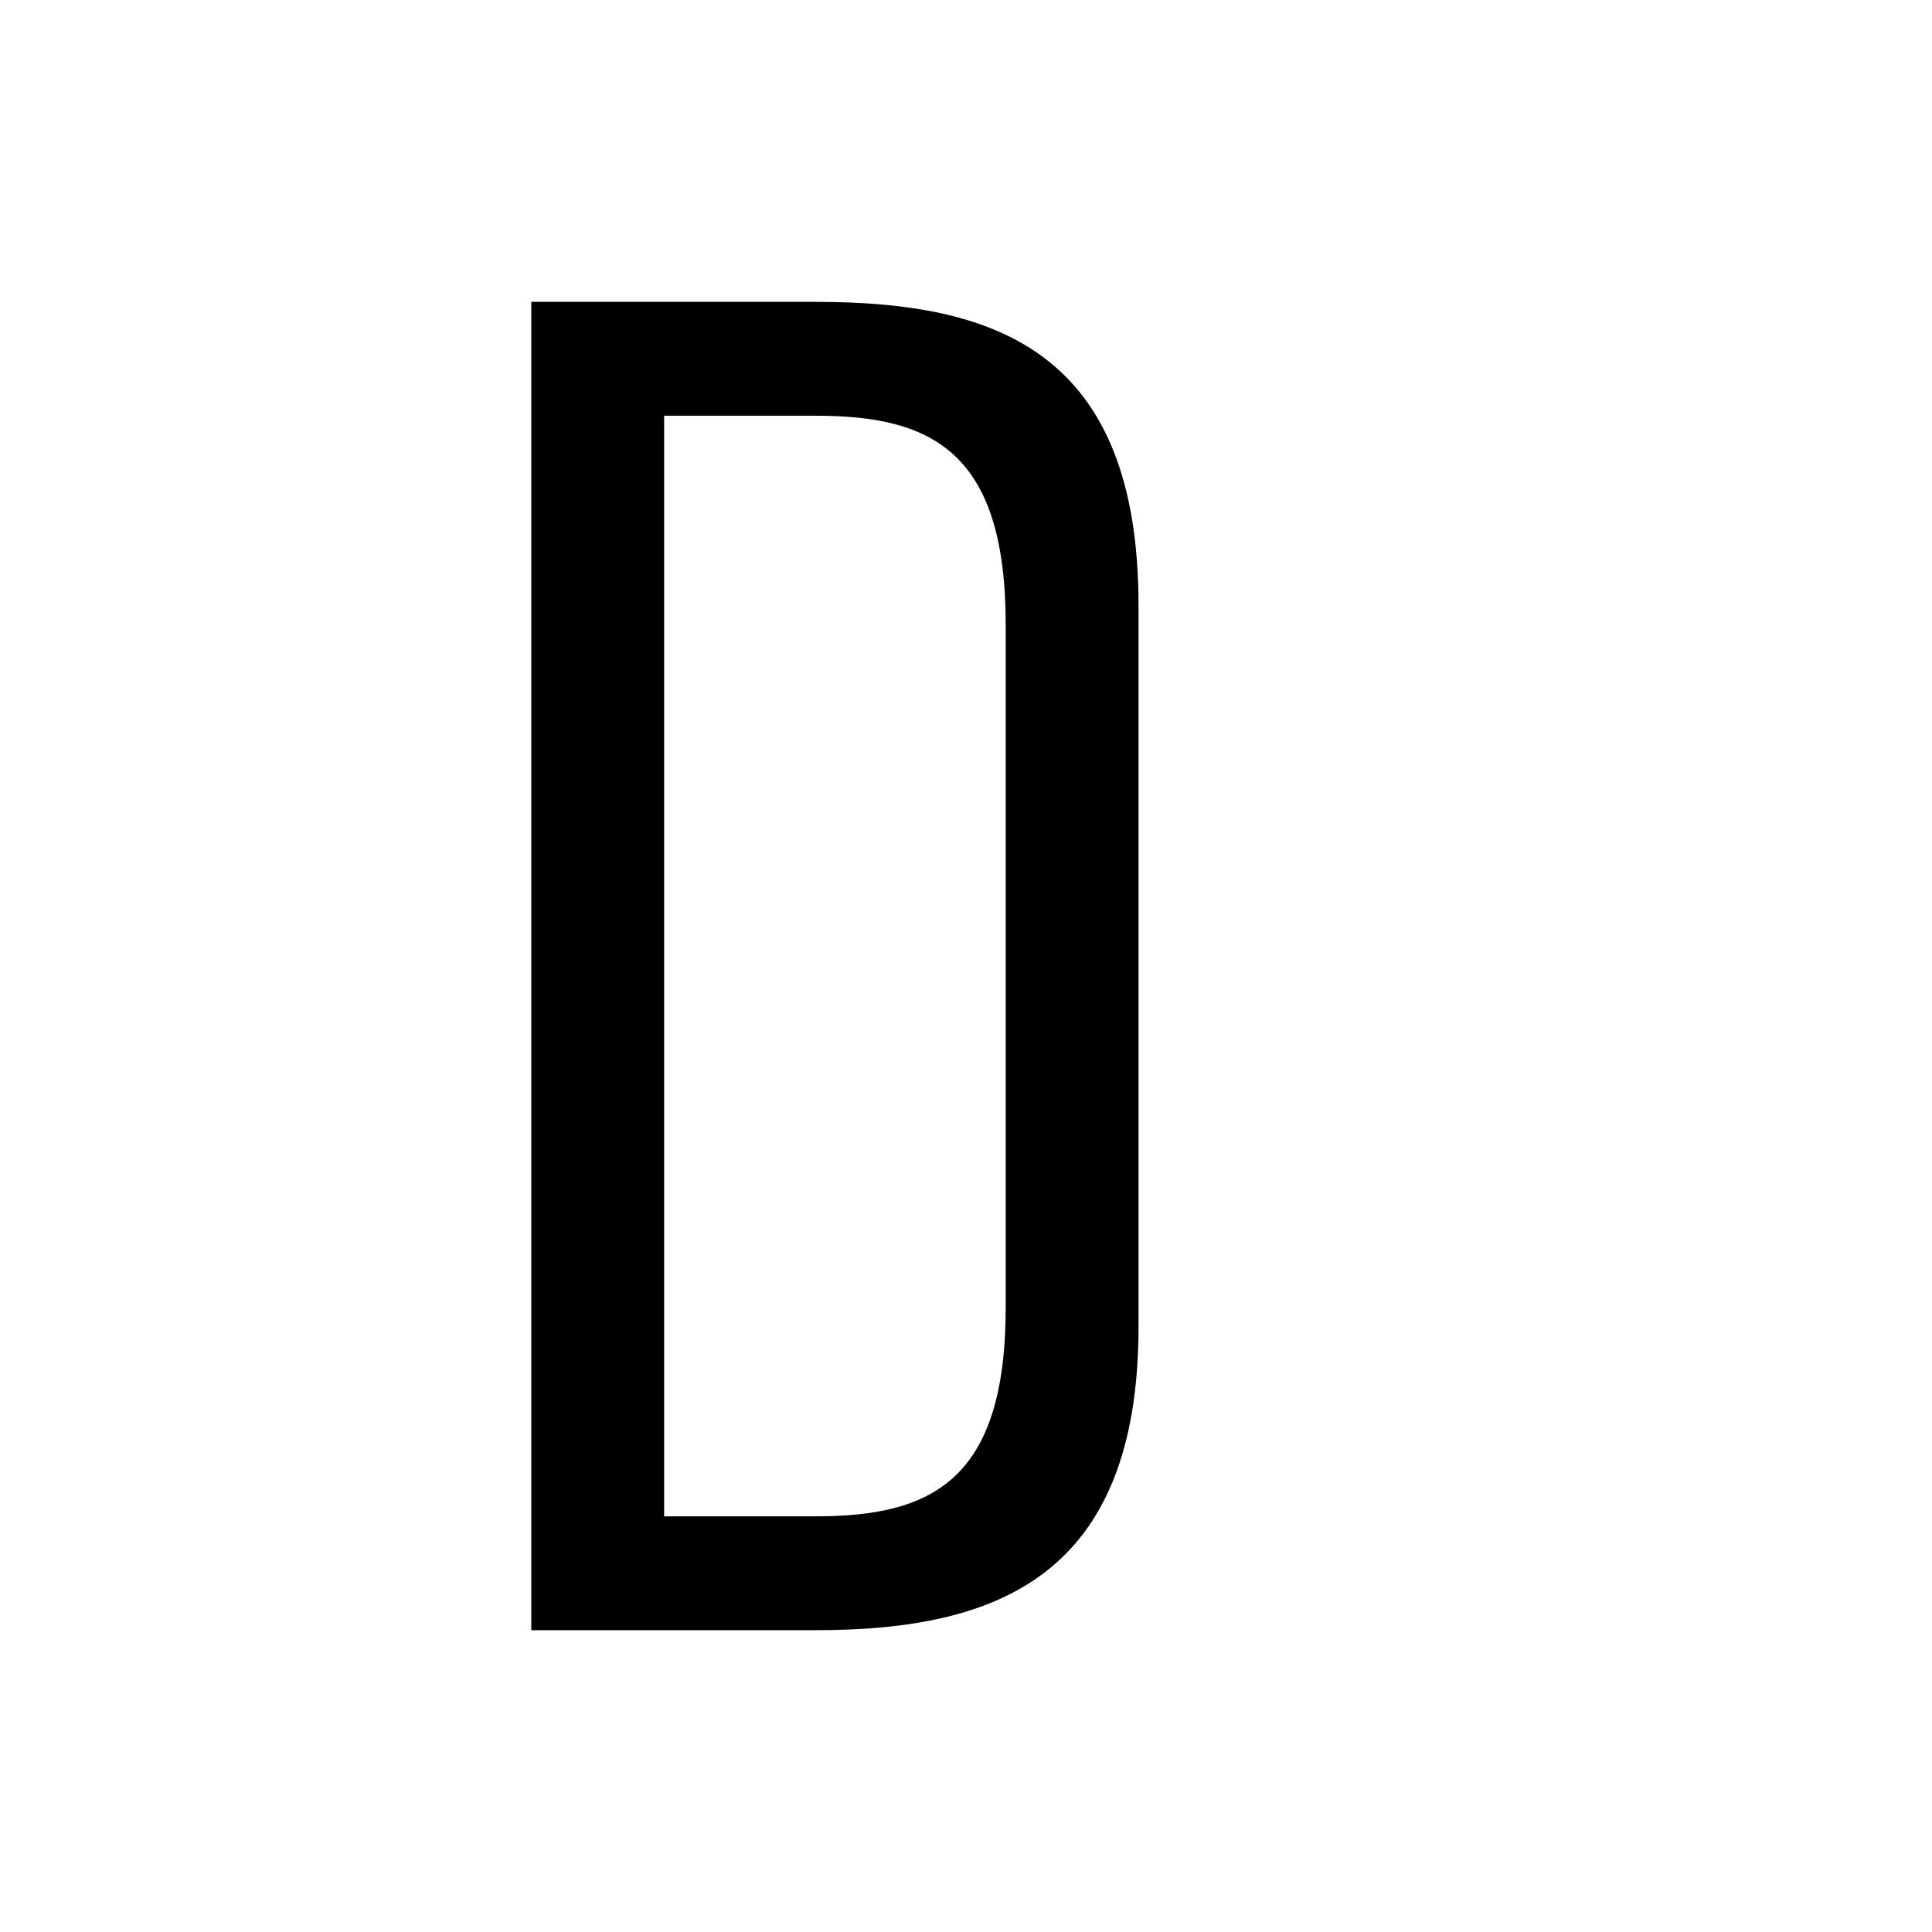
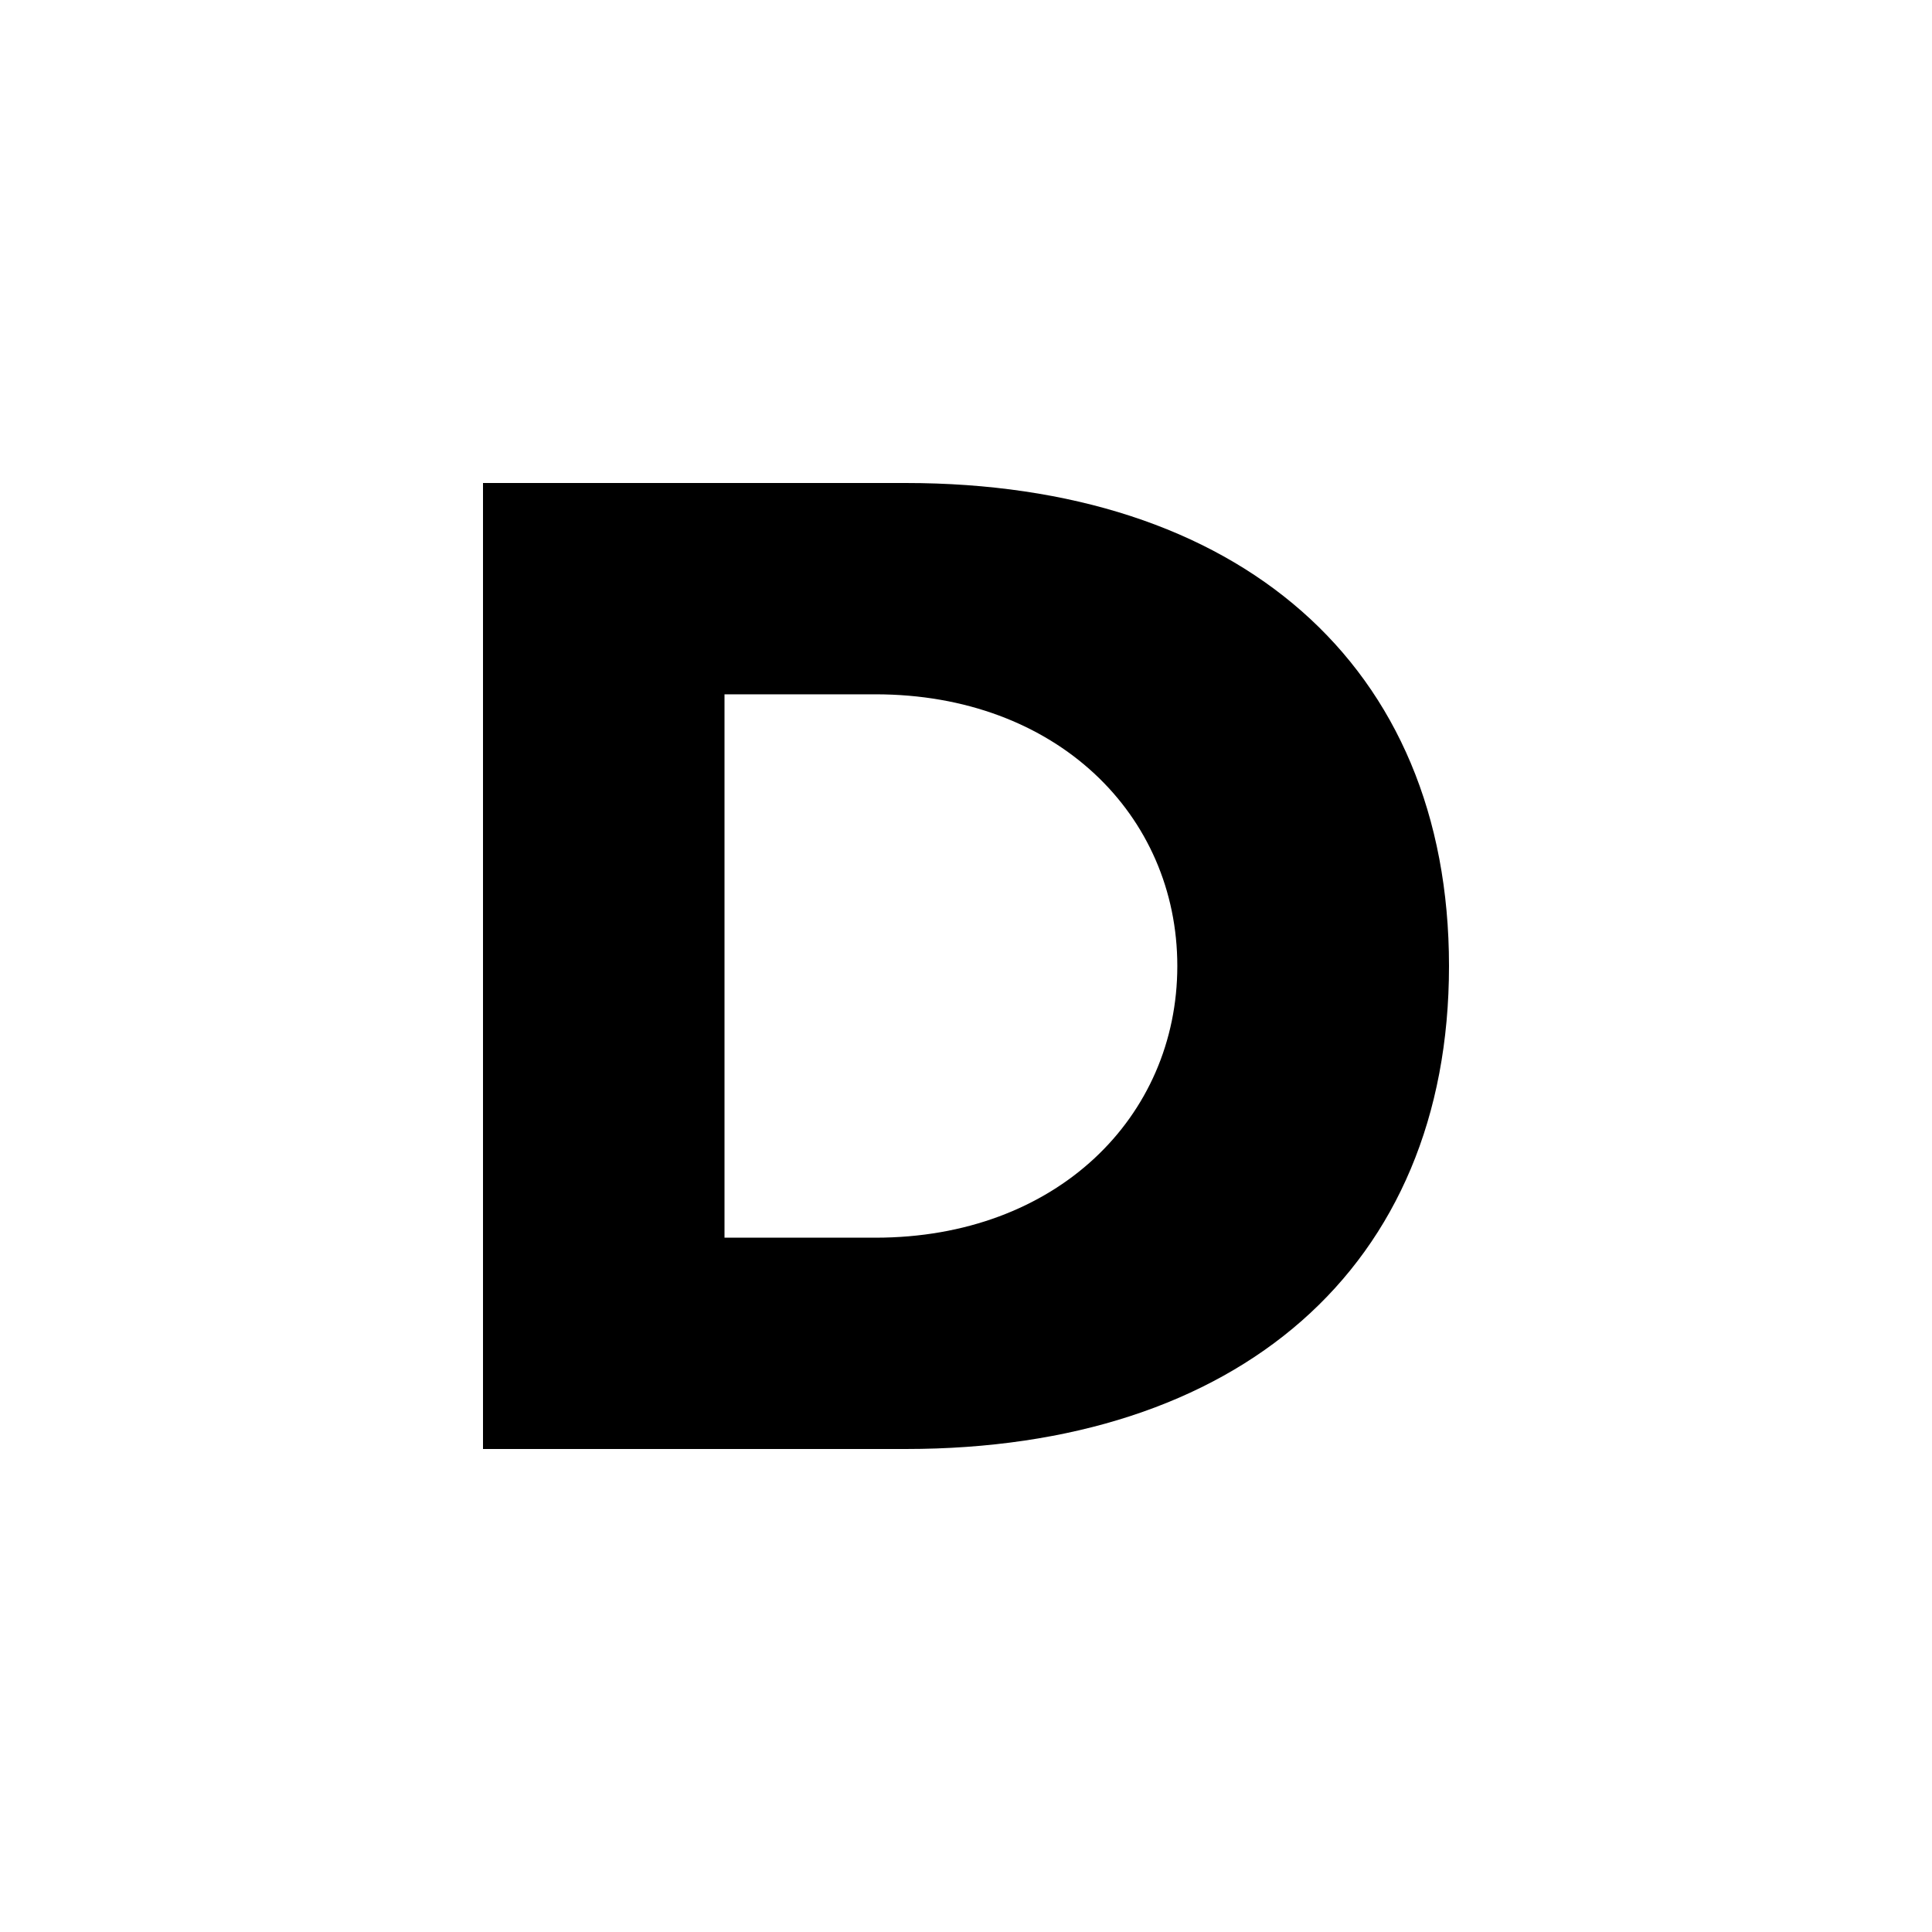
<svg xmlns="http://www.w3.org/2000/svg" viewBox="0 0 64 64">
-   <path fill="#000000" d="M 19 -53.2 L 7.6 -53.2 L 7.6 0 L 19 0 C 26.22 0 31.92 -2.13 31.92 -12.16 L 31.92 -41.04 C 31.92 -51.22 26.22 -53.2 19 -53.2 Z M 12.92 -48.64 L 19 -48.64 C 23.64 -48.64 26.6 -47.2 26.6 -40.28 L 26.6 -12.92 C 26.6 -6 23.64 -4.56 19 -4.56 L 12.92 -4.56 Z" transform="translate(17.6 10) scale(0.8271) translate(-7.6 53.2)" />
+   <path fill="#000000" d="M 16 16 L 30 16 C 41 16 48 22 48 32 C 48 42 41 48 30 48 L 16 48 Z M 24 23 L 24 41 L 29 41 C 35 41 39 37 39 32 C 39 27 35 23 29 23 Z" />
</svg>
